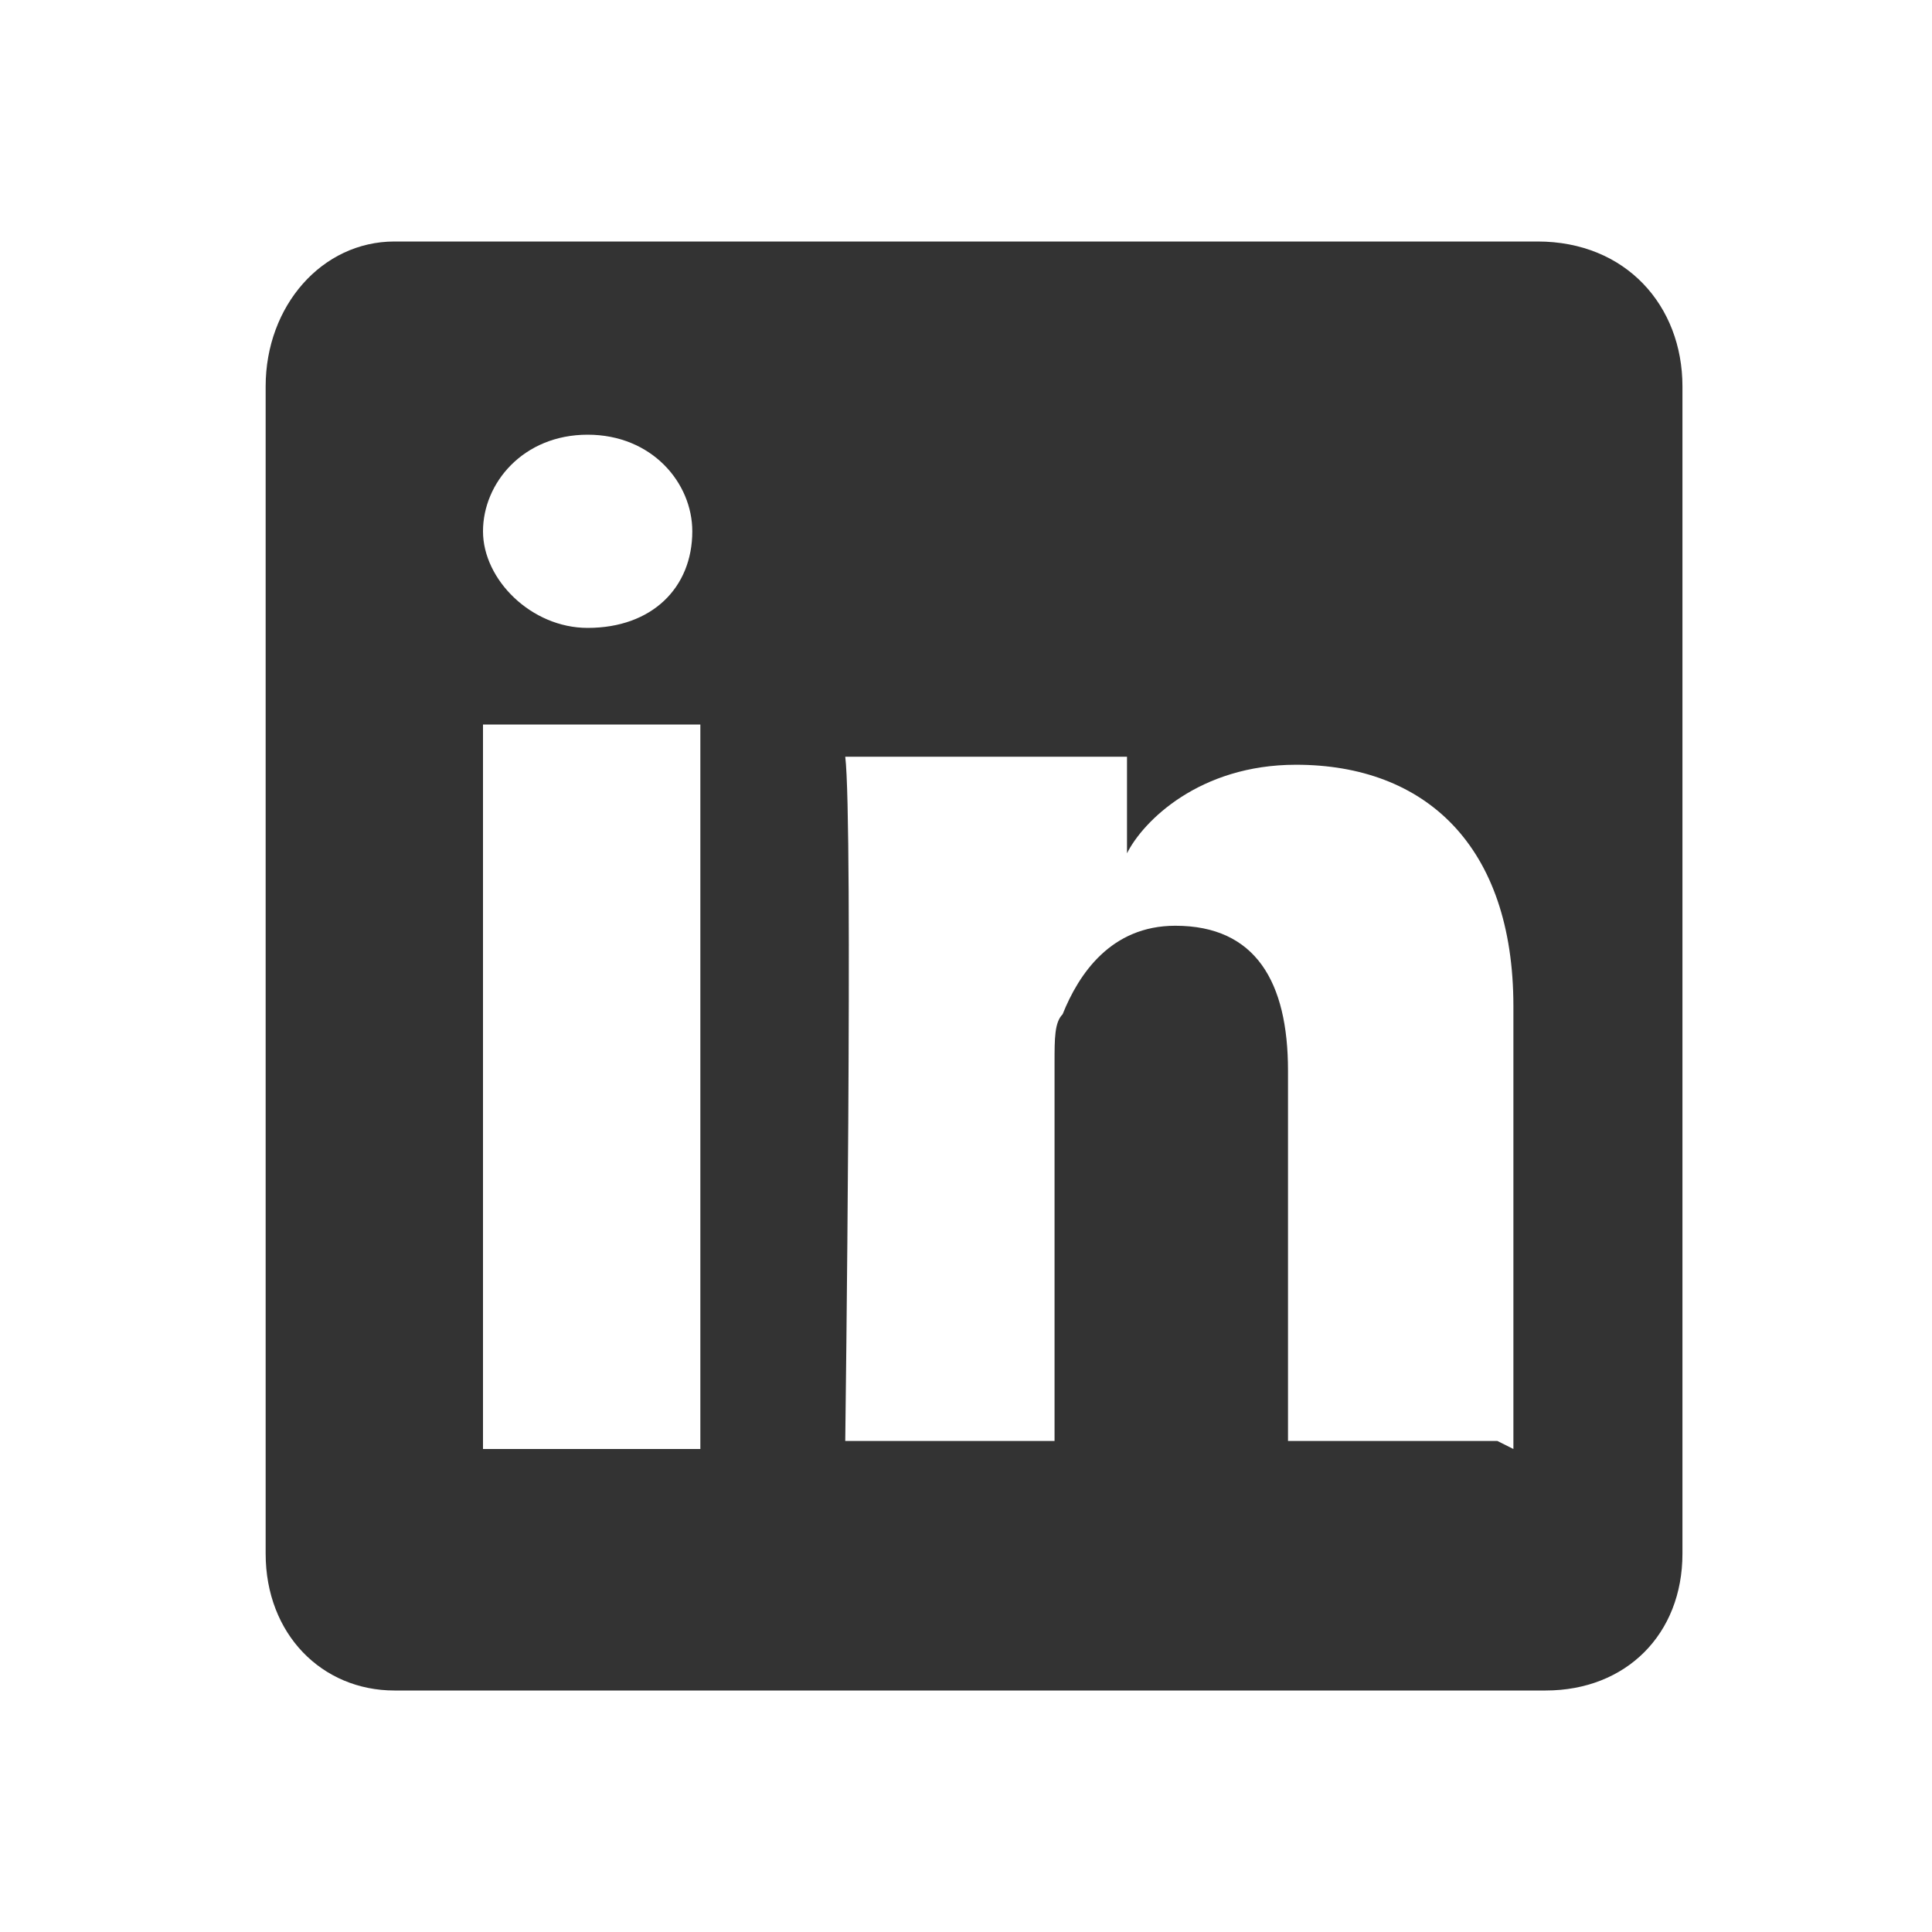
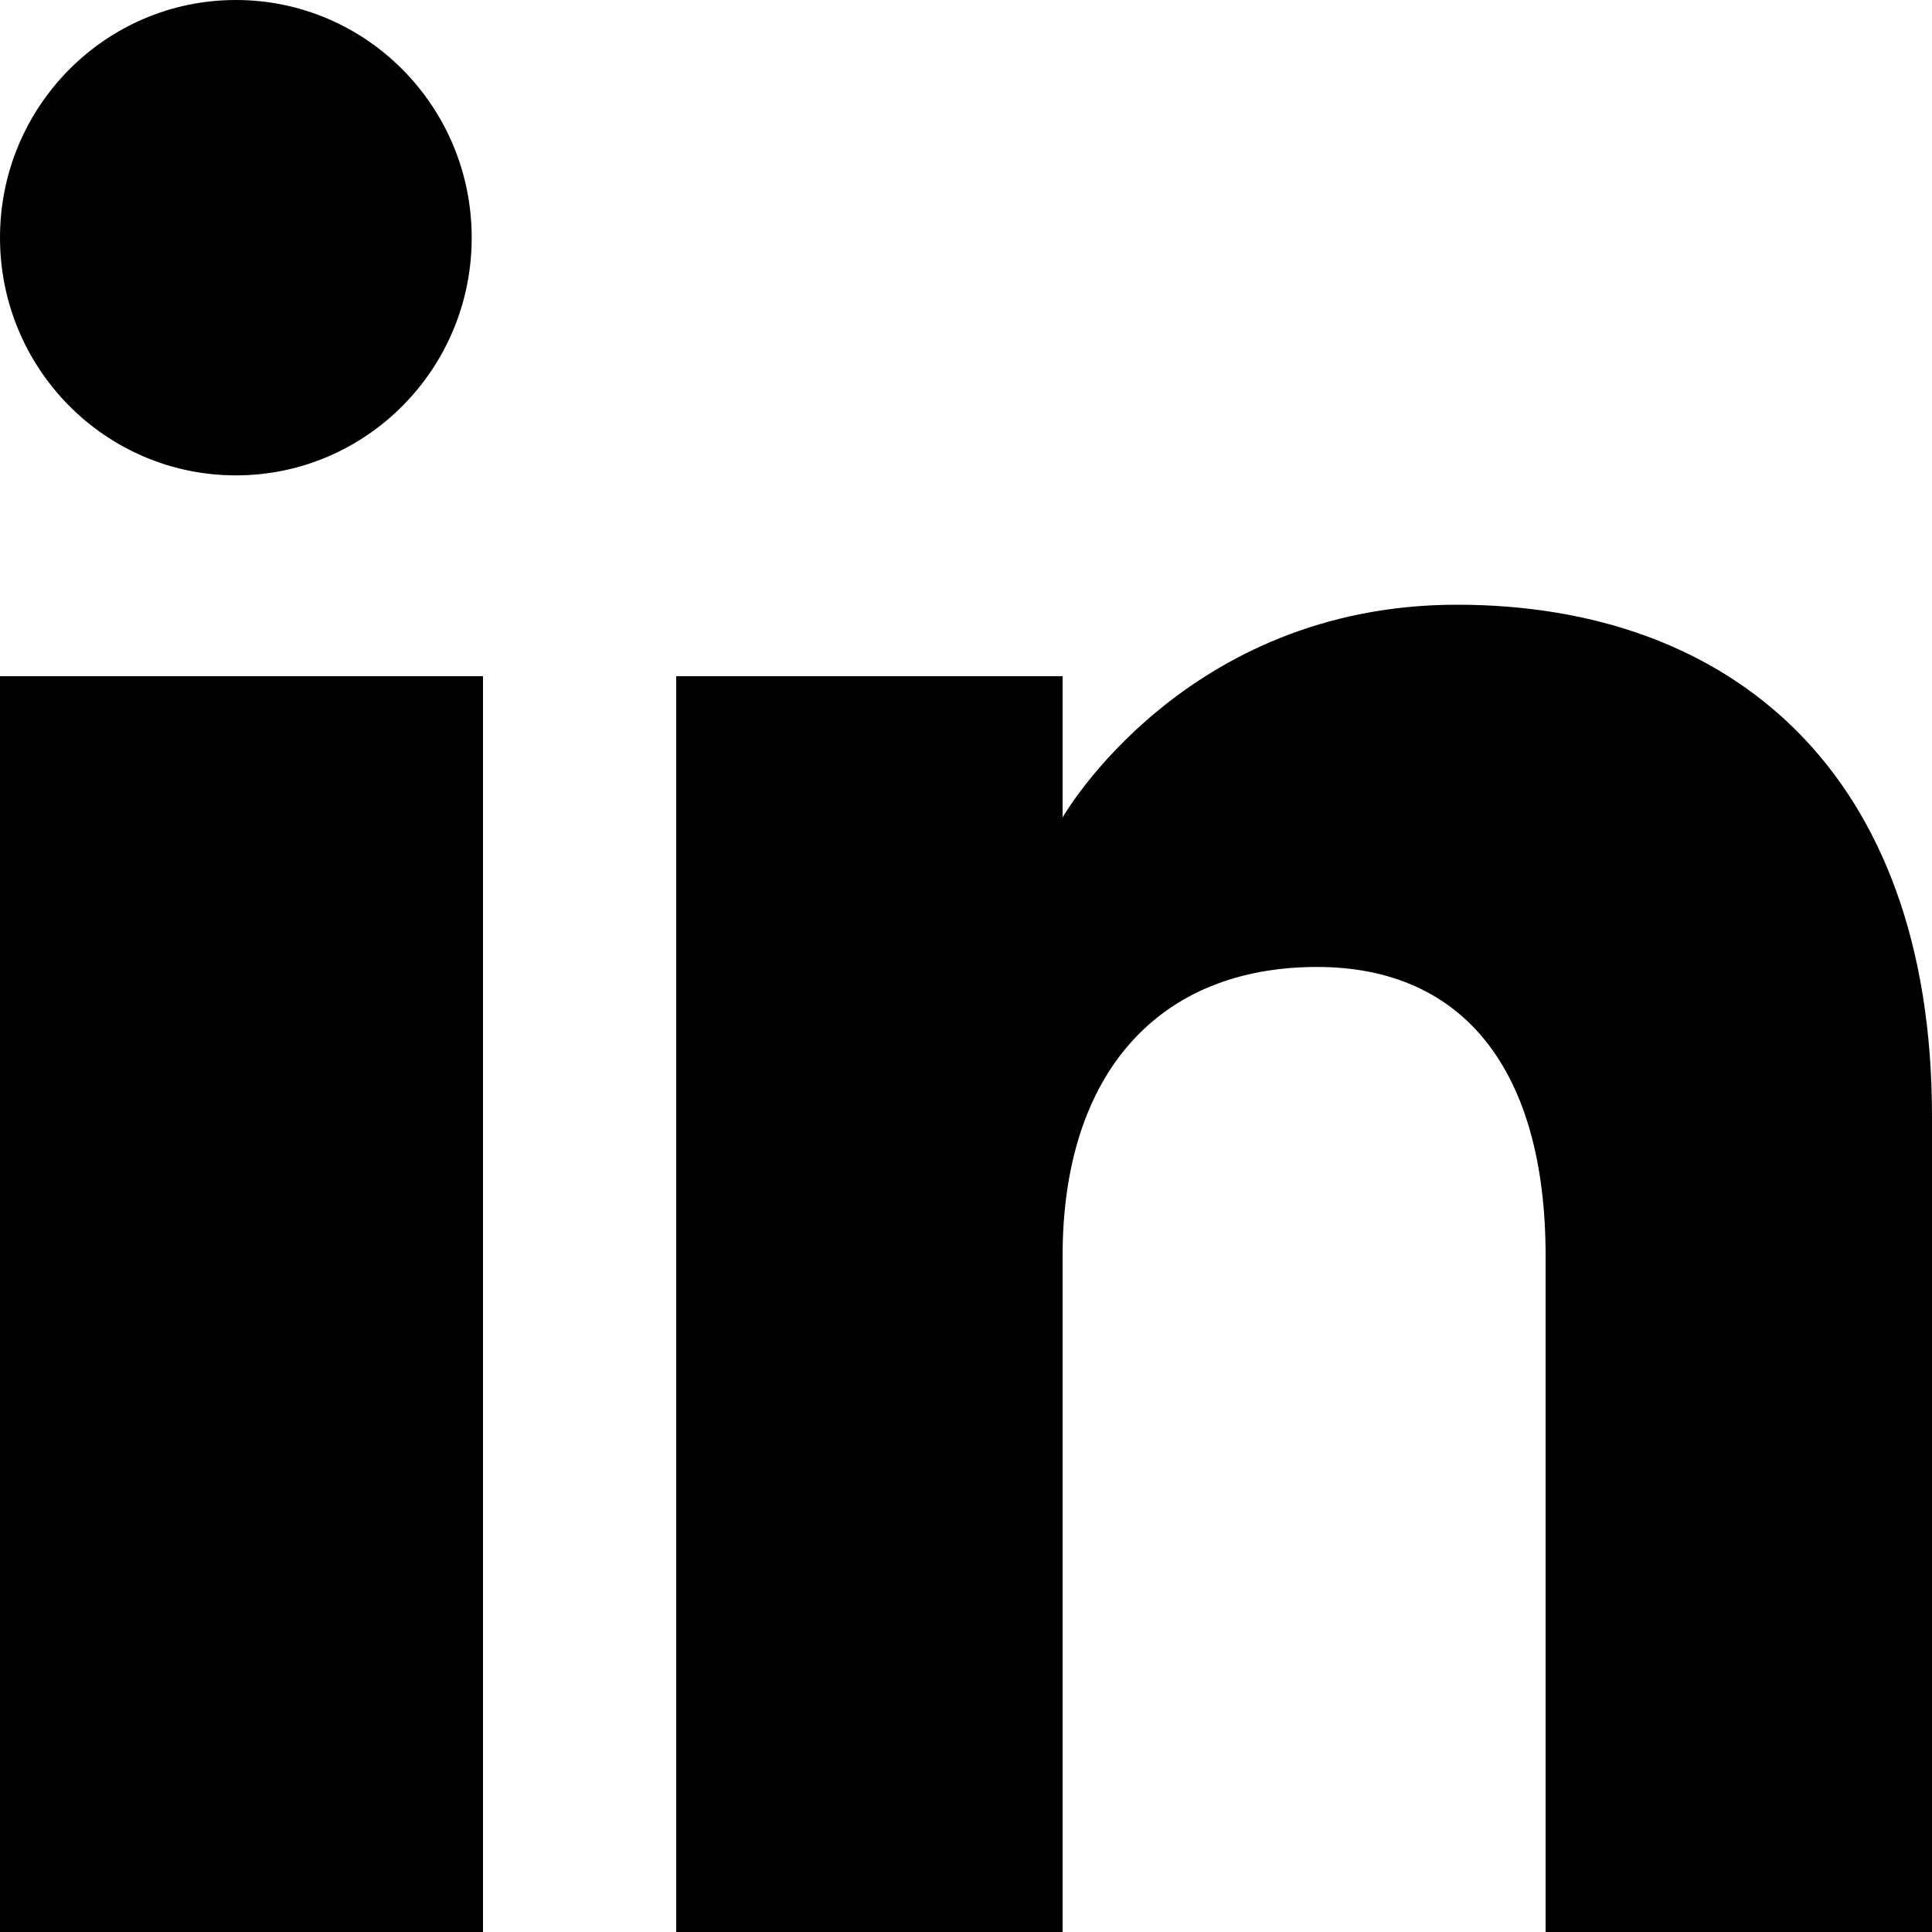
- <svg xmlns="http://www.w3.org/2000/svg" width="40" height="40" viewBox="0 0 24 24" fill="none">
-   <path d="M19.1 3H4.9C4 3 3.3 3.8 3.3 4.8v14.5c0 1 .7 1.7 1.6 1.7h14.3c1 0 1.7-.7 1.7-1.7V4.8c0-1-.7-1.8-1.8-1.8zM8.6 18H6V9h2.7v9zM7.3 7.8C6.6 7.8 6 7.2 6 6.6c0-.6.5-1.2 1.3-1.2s1.3.6 1.3 1.2c0 .7-.5 1.2-1.3 1.2zm11.3 10.1h-2.6v-4.6c0-1.1-.4-1.8-1.4-1.8-.8 0-1.2.6-1.4 1.1-.1.1-.1.3-.1.6v4.7h-2.6s.1-7.7 0-8.5H14v1.2c.2-.4.9-1.1 2.1-1.1 1.6 0 2.7 1 2.7 3v5.5z" fill="#333" />
+ <svg xmlns="http://www.w3.org/2000/svg" viewBox="0 0 20 20" version="1.1" fill="#000000">
+   <g id="SVGRepo_bgCarrier" stroke-width="0" />
+   <g id="SVGRepo_tracerCarrier" stroke-linecap="round" stroke-linejoin="round" />
+   <g id="SVGRepo_iconCarrier">
+     <defs> </defs>
+     <g id="Page-1" stroke="none" stroke-width="1" fill="none" fill-rule="evenodd">
+       <g id="Dribbble-Light-Preview" transform="translate(-180, -7479)" fill="#000000">
+         <g id="icons" transform="translate(56, 160)">
+           <path d="M144,7339 L140,7339 L140,7332.001 C140,7330.081 139.153,7329.01 137.634,7329.01 C135.981,7329.01 135,7330.126 135,7332.001 L135,7339 L131,7339 L131,7326 L135,7326 L135,7327.462 C135,7327.462 136.255,7325.26 139.083,7325.26 C141.912,7325.26 144,7326.986 144,7330.558 L144,7339 L144,7339 Z M126.442,7323.921 C125.093,7323.921 124,7322.819 124,7321.46 C124,7320.102 125.093,7319 126.442,7319 C127.79,7319 128.883,7320.102 128.883,7321.46 C128.884,7322.819 127.79,7323.921 126.442,7323.921 L126.442,7323.921 Z M124,7339 L129,7339 L129,7326 L124,7326 L124,7339 Z" id="linkedin-[#161]"> </path>
+         </g>
+       </g>
+     </g>
+   </g>
</svg>
